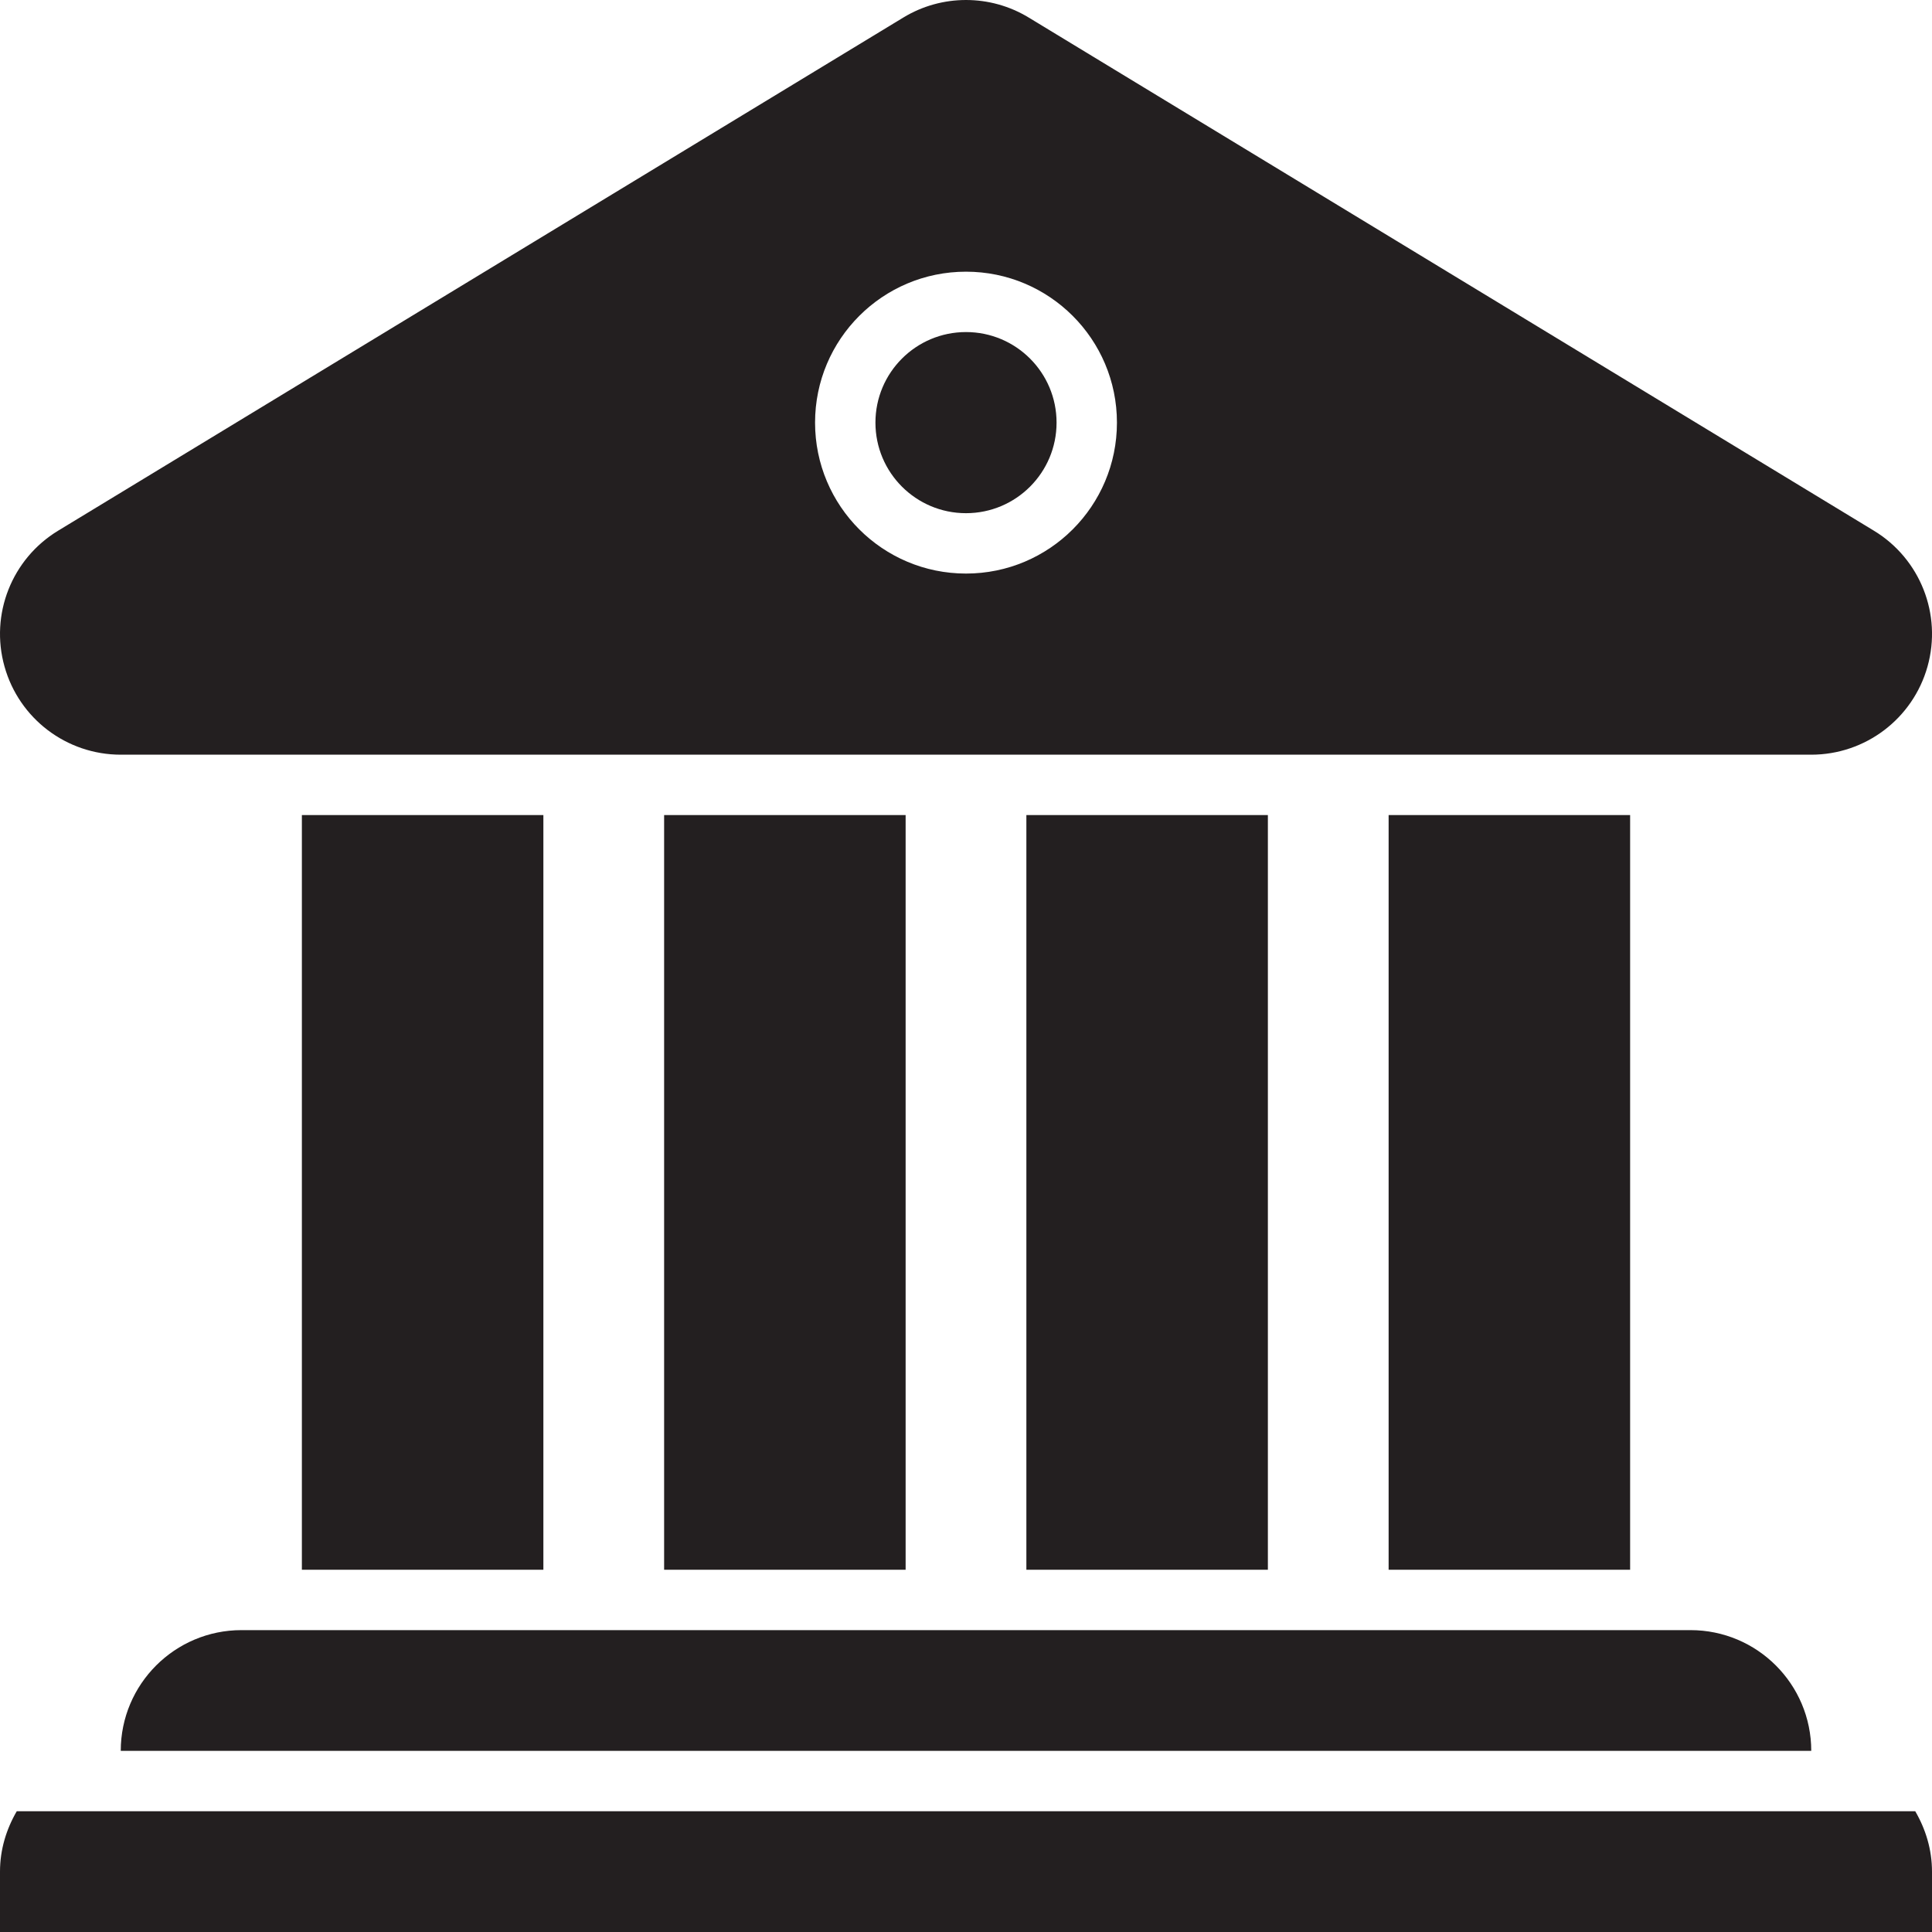
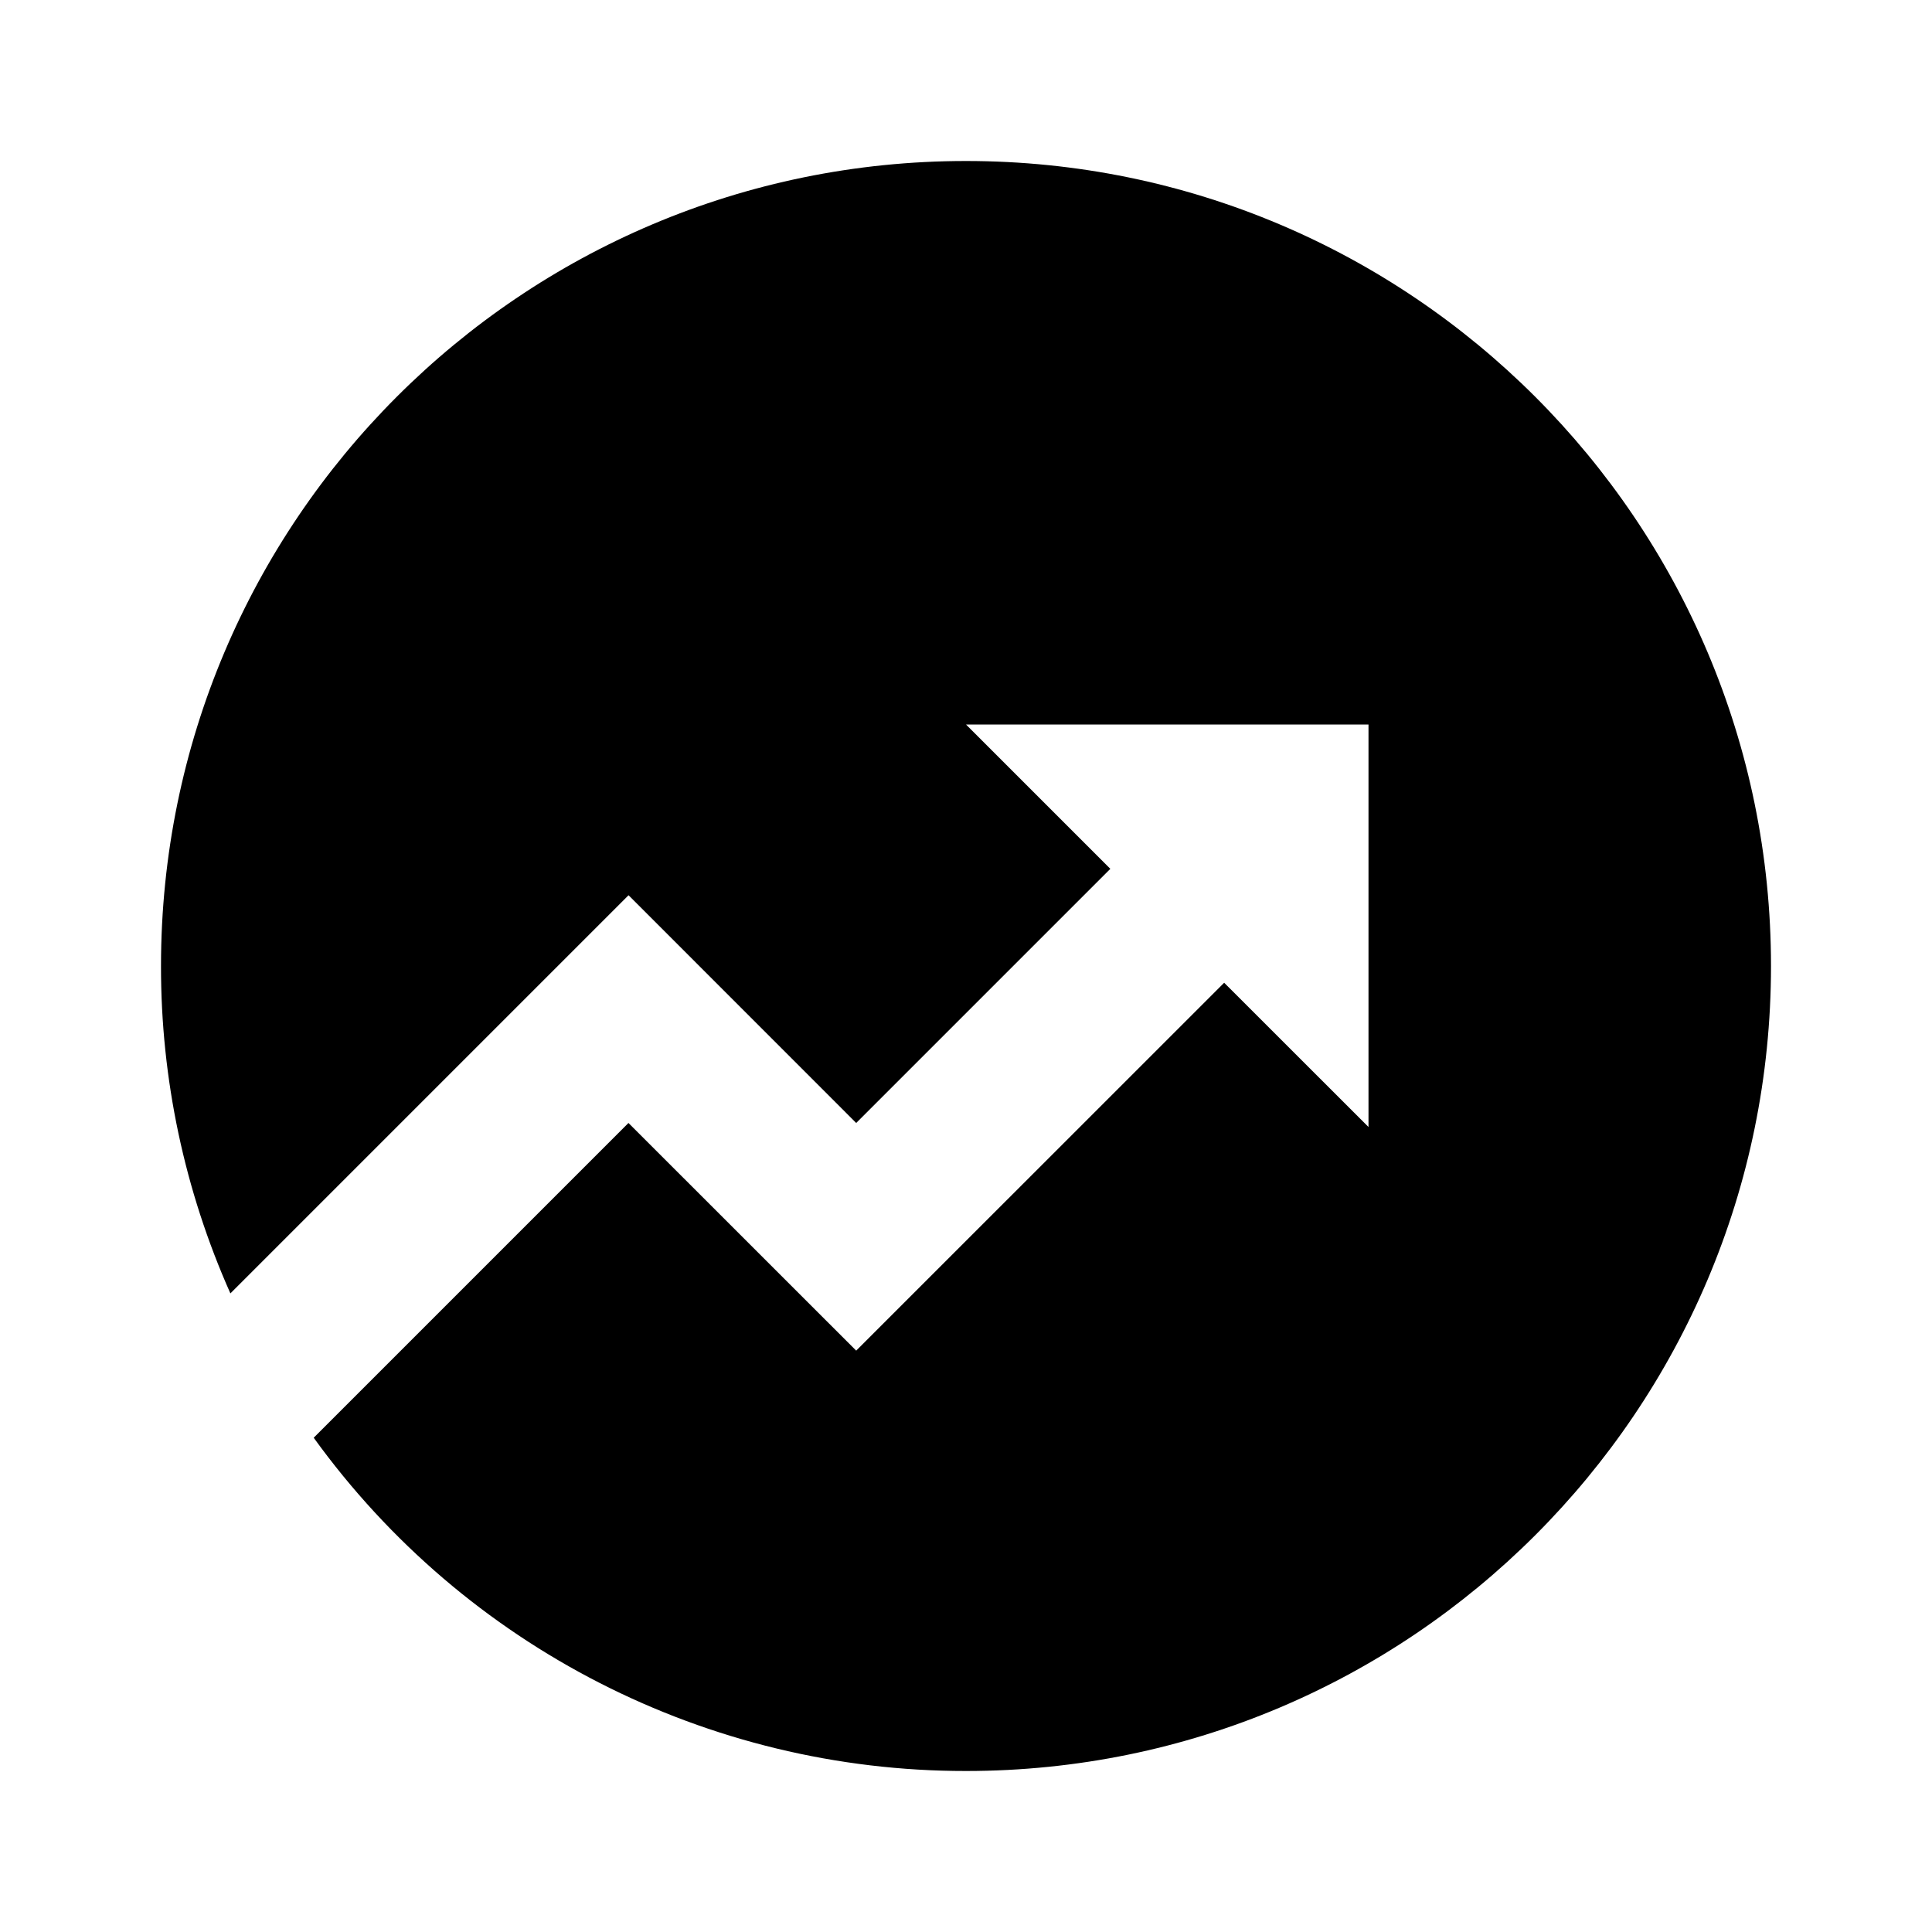
- <svg xmlns="http://www.w3.org/2000/svg" version="1.0" id="Layer_1" width="800px" height="800px" viewBox="0 0 64 64" enable-background="new 0 0 64 64" xml:space="preserve">
+ <svg xmlns="http://www.w3.org/2000/svg" viewBox="0 0 24 24">
  <g>
-     <circle fill="#231F20" cx="32" cy="14" r="3" />
-     <path fill="#231F20" d="M4,25h56c1.794,0,3.368-1.194,3.852-2.922c0.484-1.728-0.242-3.566-1.775-4.497l-28-17   C33.438,0.193,32.719,0,32,0s-1.438,0.193-2.076,0.581l-28,17c-1.533,0.931-2.26,2.77-1.775,4.497C0.632,23.806,2.206,25,4,25z    M32,9c2.762,0,5,2.238,5,5s-2.238,5-5,5s-5-2.238-5-5S29.238,9,32,9z" />
-     <rect x="34" y="27" fill="#231F20" width="8" height="25" />
-     <rect x="46" y="27" fill="#231F20" width="8" height="25" />
-     <rect x="22" y="27" fill="#231F20" width="8" height="25" />
-     <rect x="10" y="27" fill="#231F20" width="8" height="25" />
-     <path fill="#231F20" d="M4,58h56c0-2.209-1.791-4-4-4H8C5.791,54,4,55.791,4,58z" />
-     <path fill="#231F20" d="M63.445,60H0.555C0.211,60.591,0,61.268,0,62v2h64v-2C64,61.268,63.789,60.591,63.445,60z" />
+     <path d="M0 0h24v24H0z" fill="none" />
+     <path d="M3.897 17.86l3.91-3.91 2.829 2.828 4.571-4.57L17 14V9h-5l1.793 1.793-3.157 3.157-2.828-2.829-4.946 4.946A9.965 9.965 0 0 1 2 12C2 6.477 6.477 2 12 2s10 4.477 10 10-4.477 10-10 10a9.987 9.987 0 0 1-8.103-4.14z" />
  </g>
</svg>
